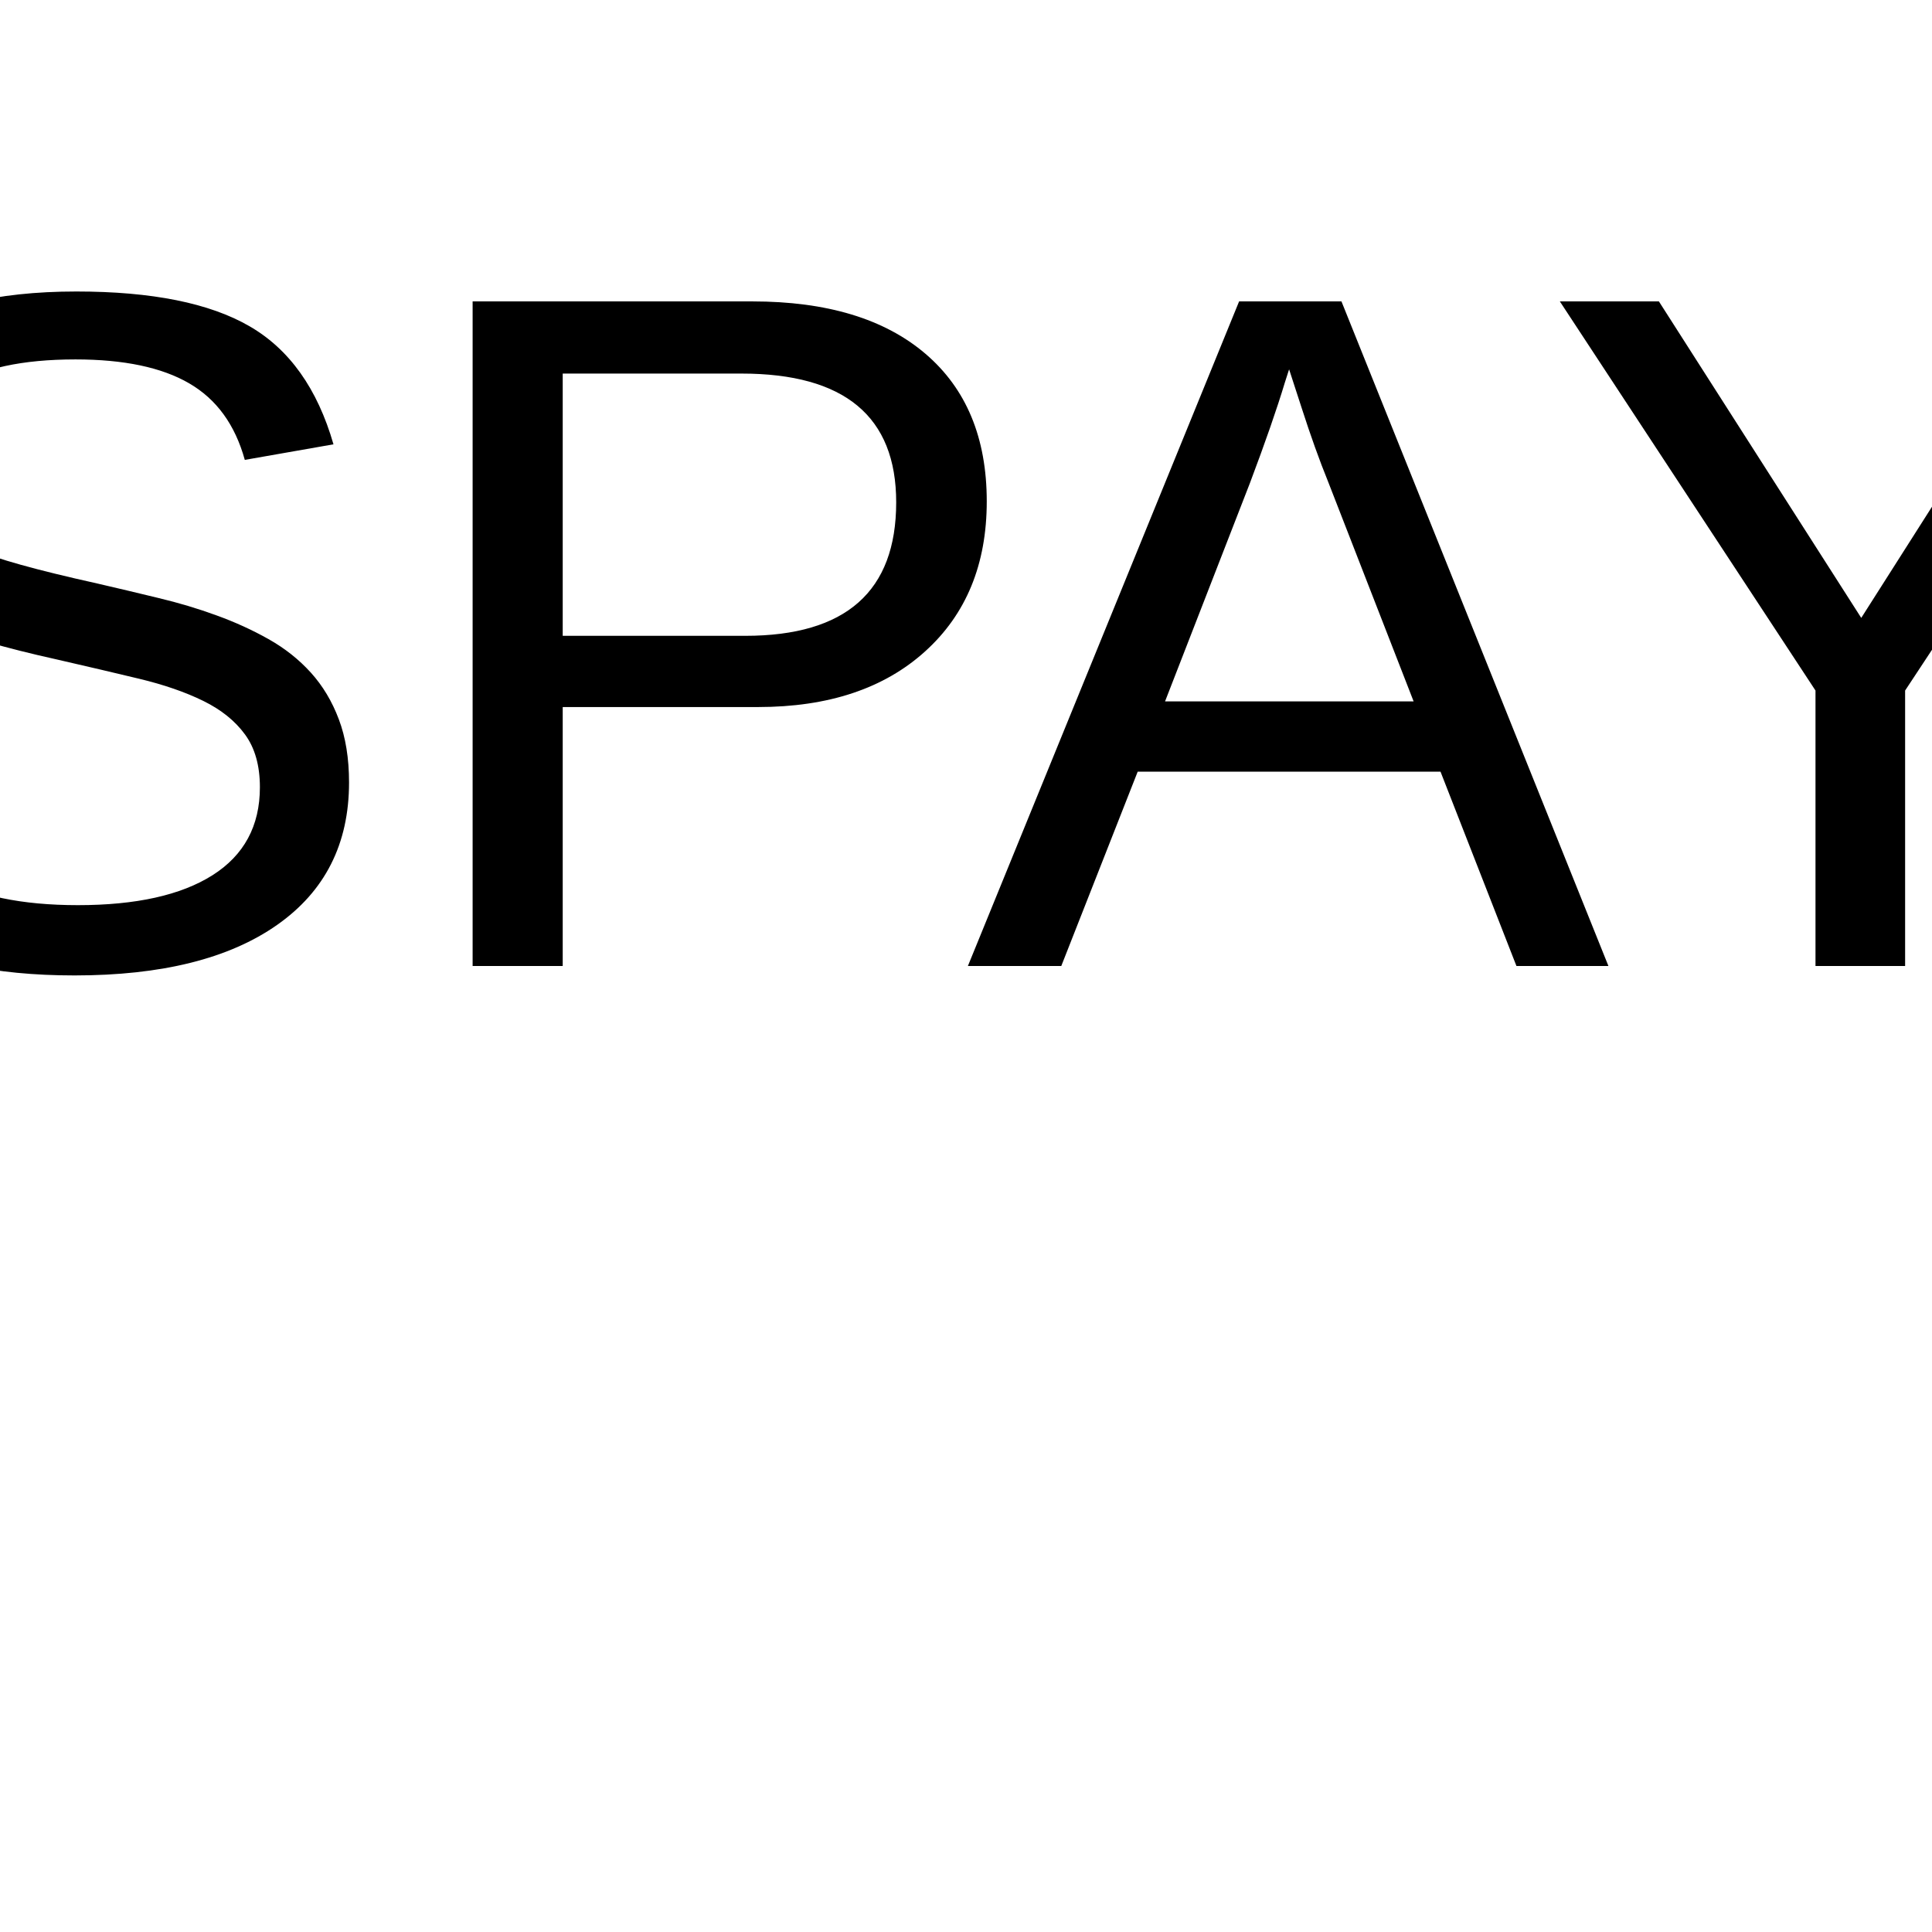
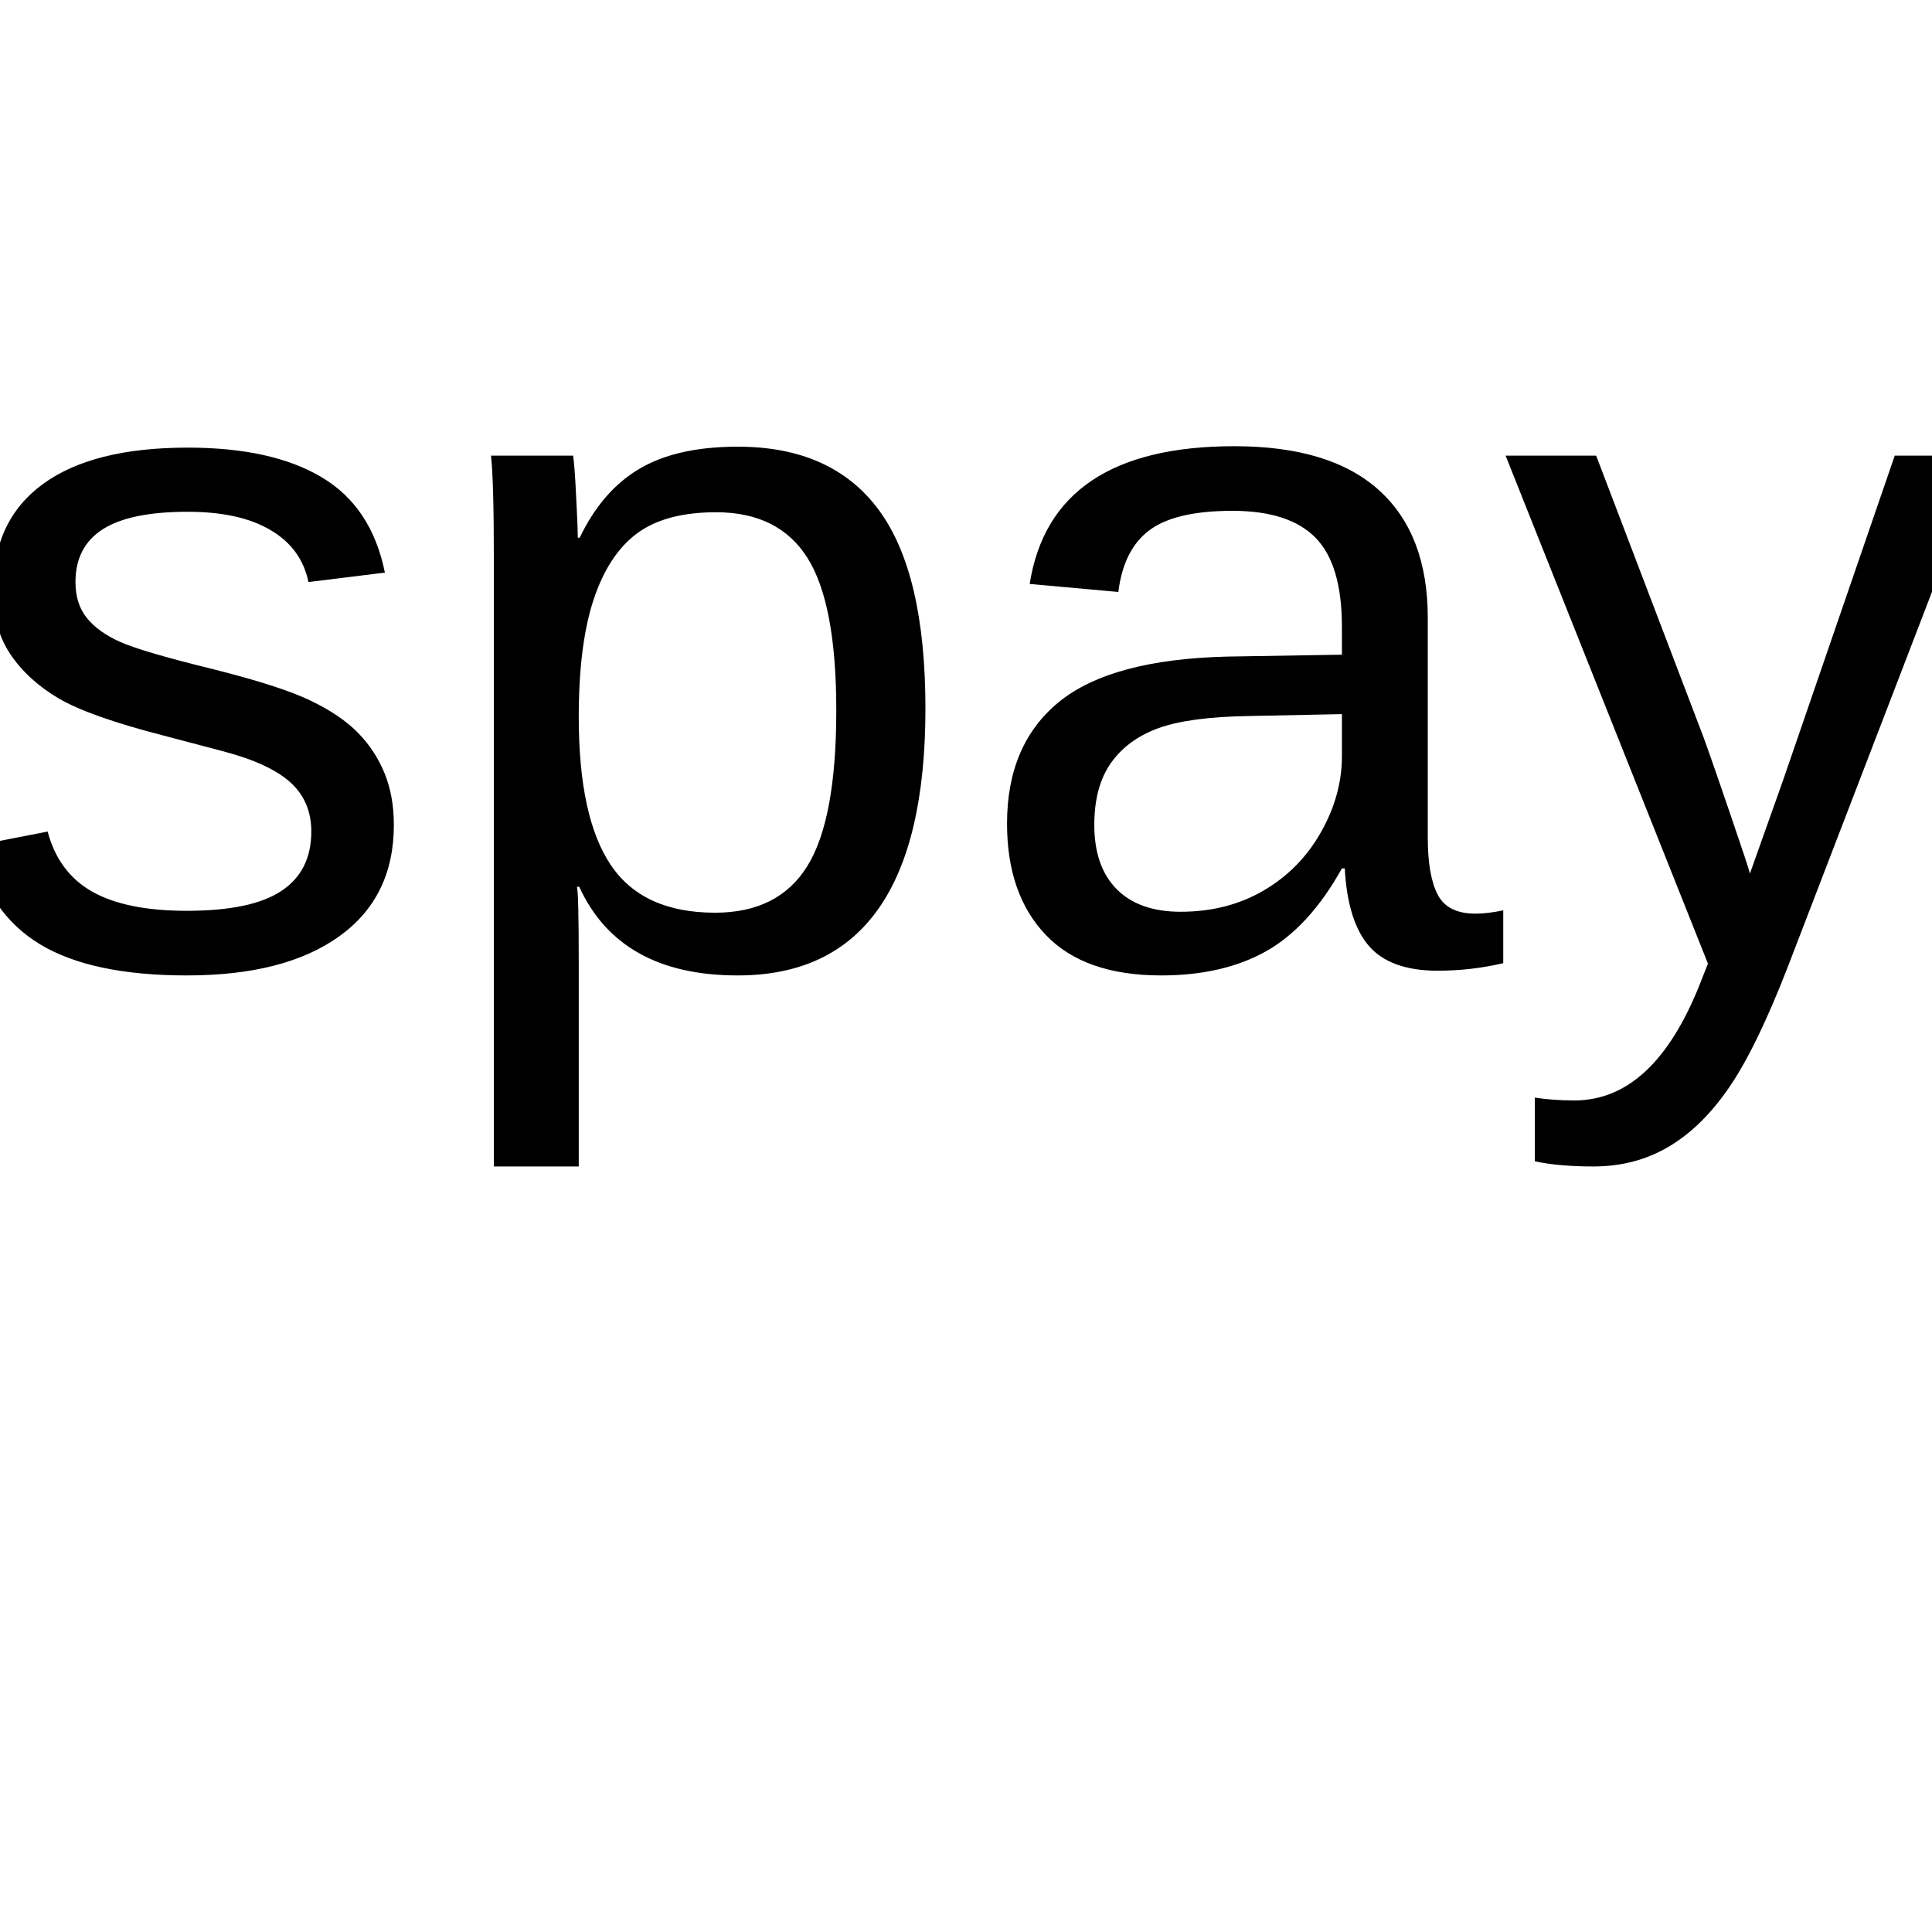
<svg xmlns="http://www.w3.org/2000/svg" width="192px" height="192px" viewBox="0 0 192 192" fill="#000000">
  <rect width="100%" height="100%" fill="#FFFFFF" />
-   <text x="50%" y="50%" alignment-baseline="middle" text-anchor="middle" font-family="Arial" font-size="96" fill="#000000">SPAY</text>
+   <text x="50%" y="50%" alignment-baseline="middle" text-anchor="middle" font-family="Arial" font-size="96" fill="#000000">spay</text>
</svg>
